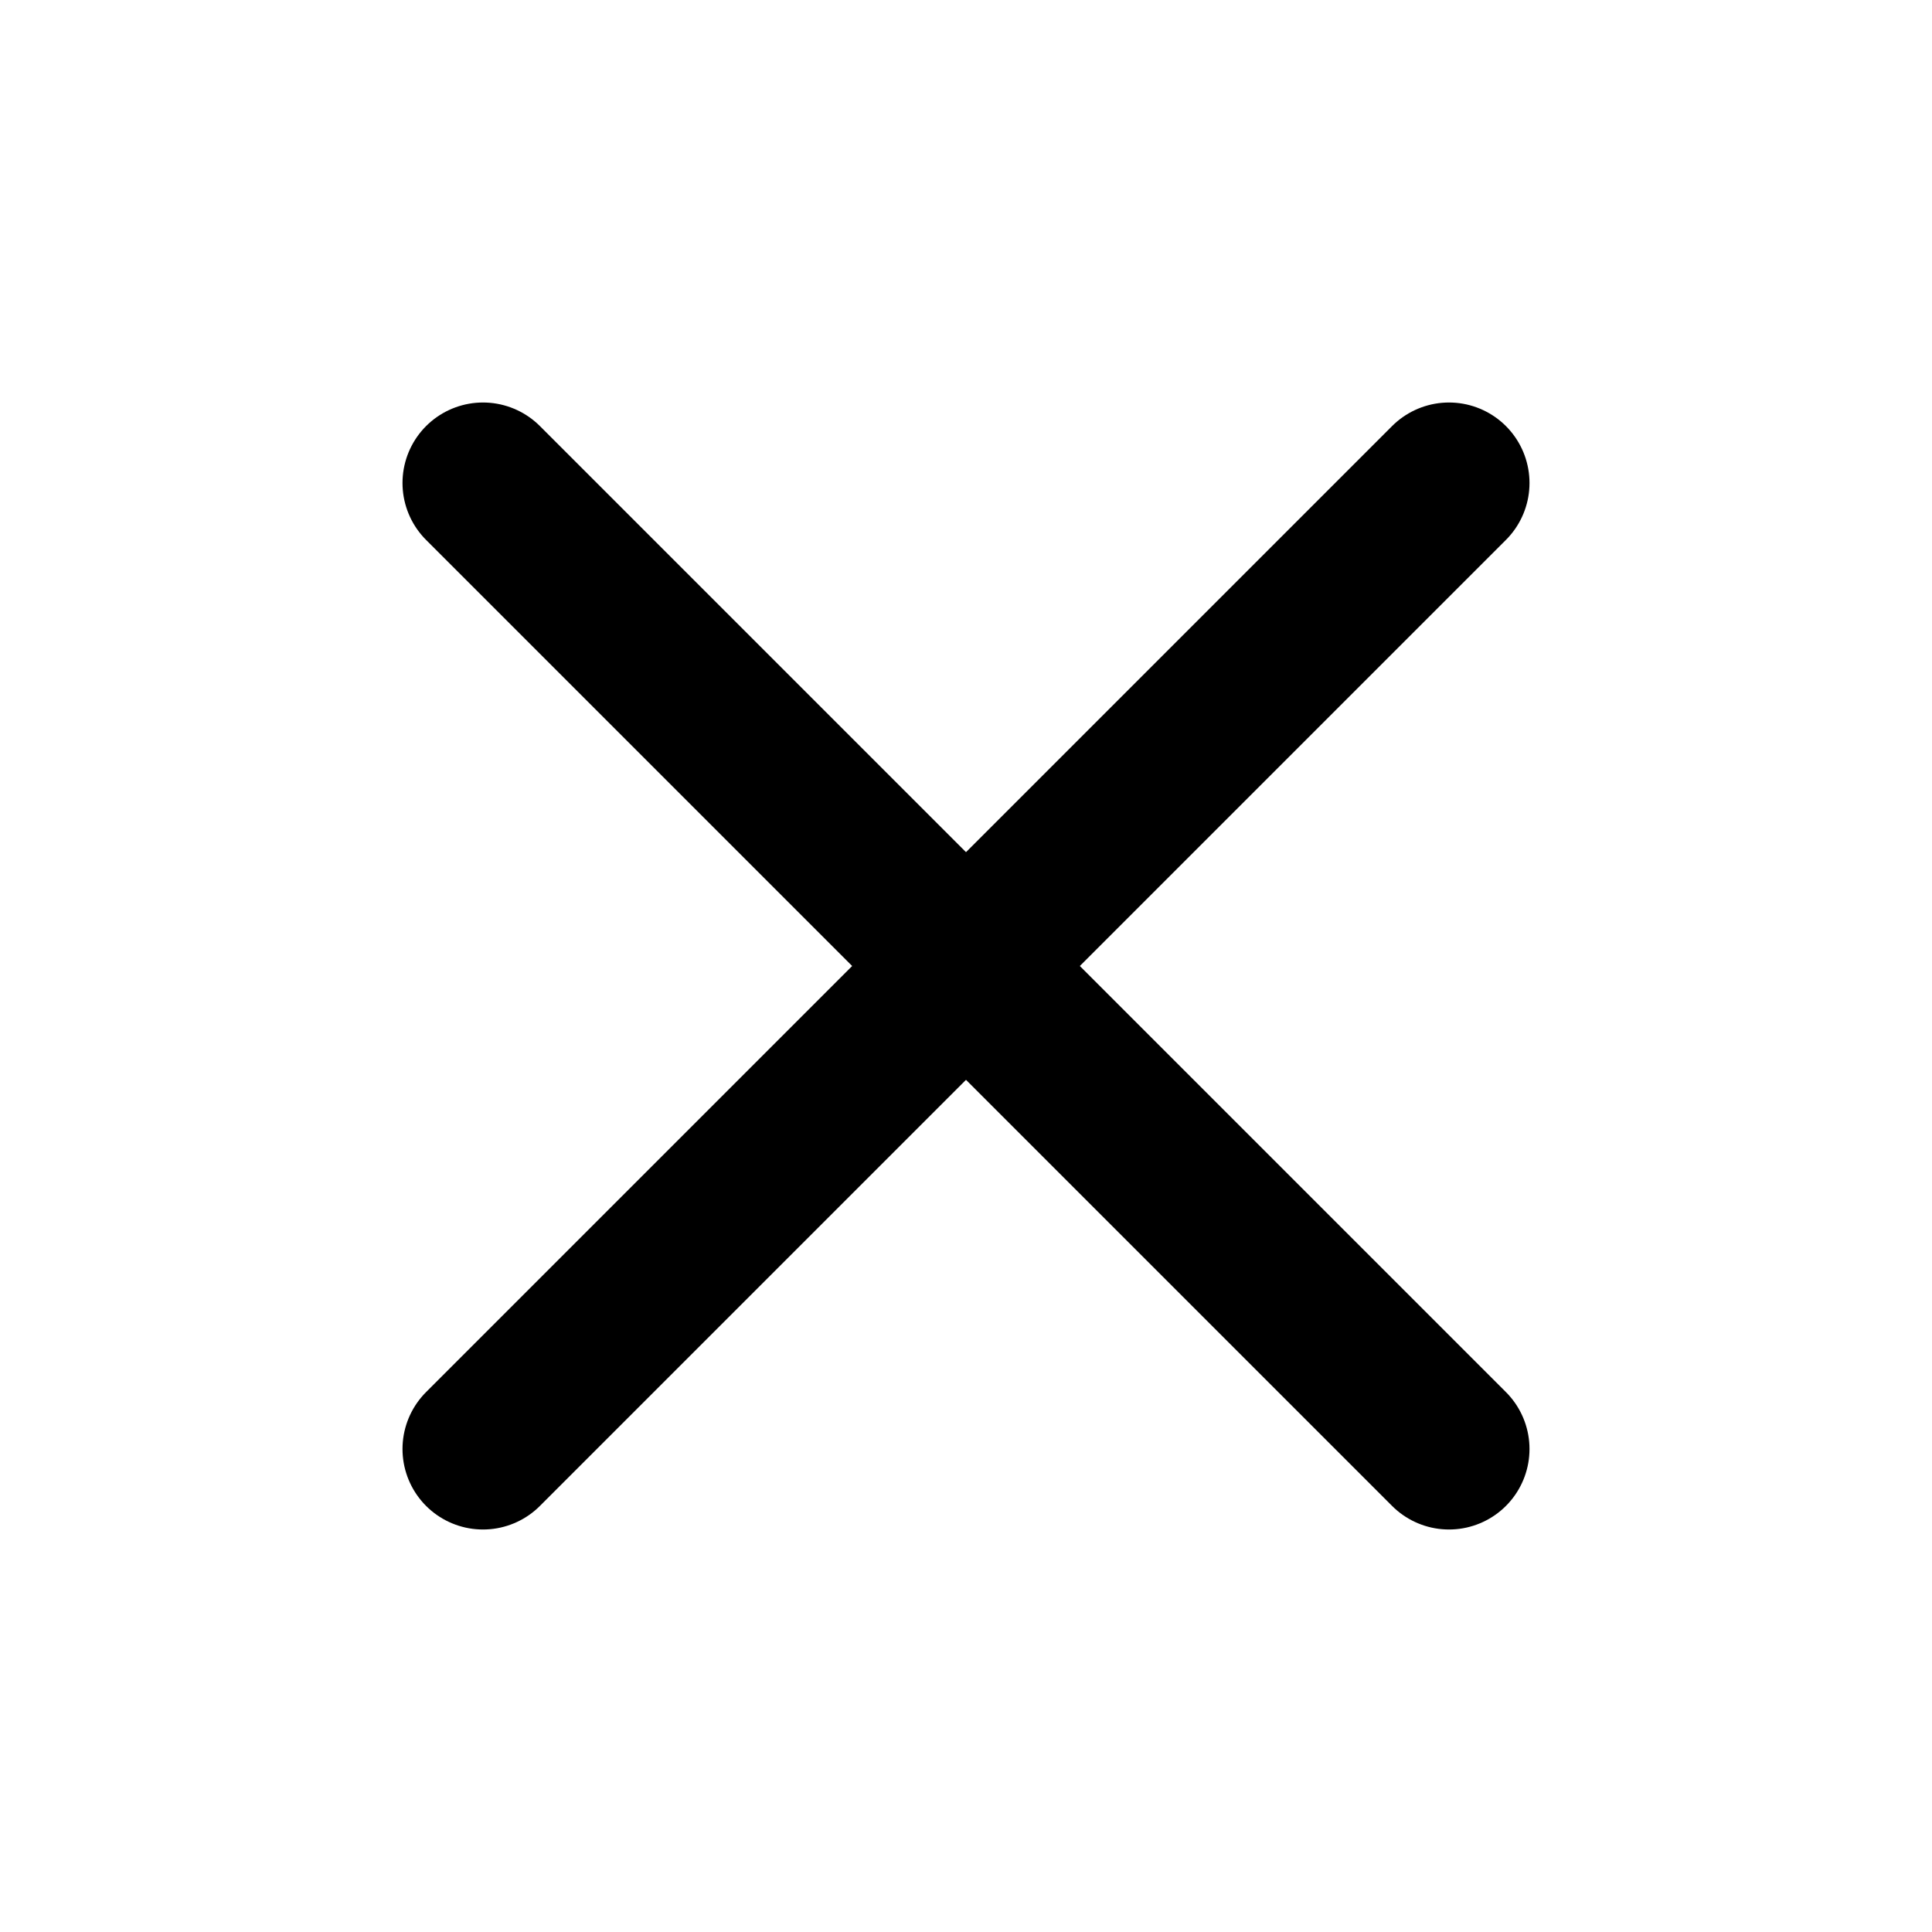
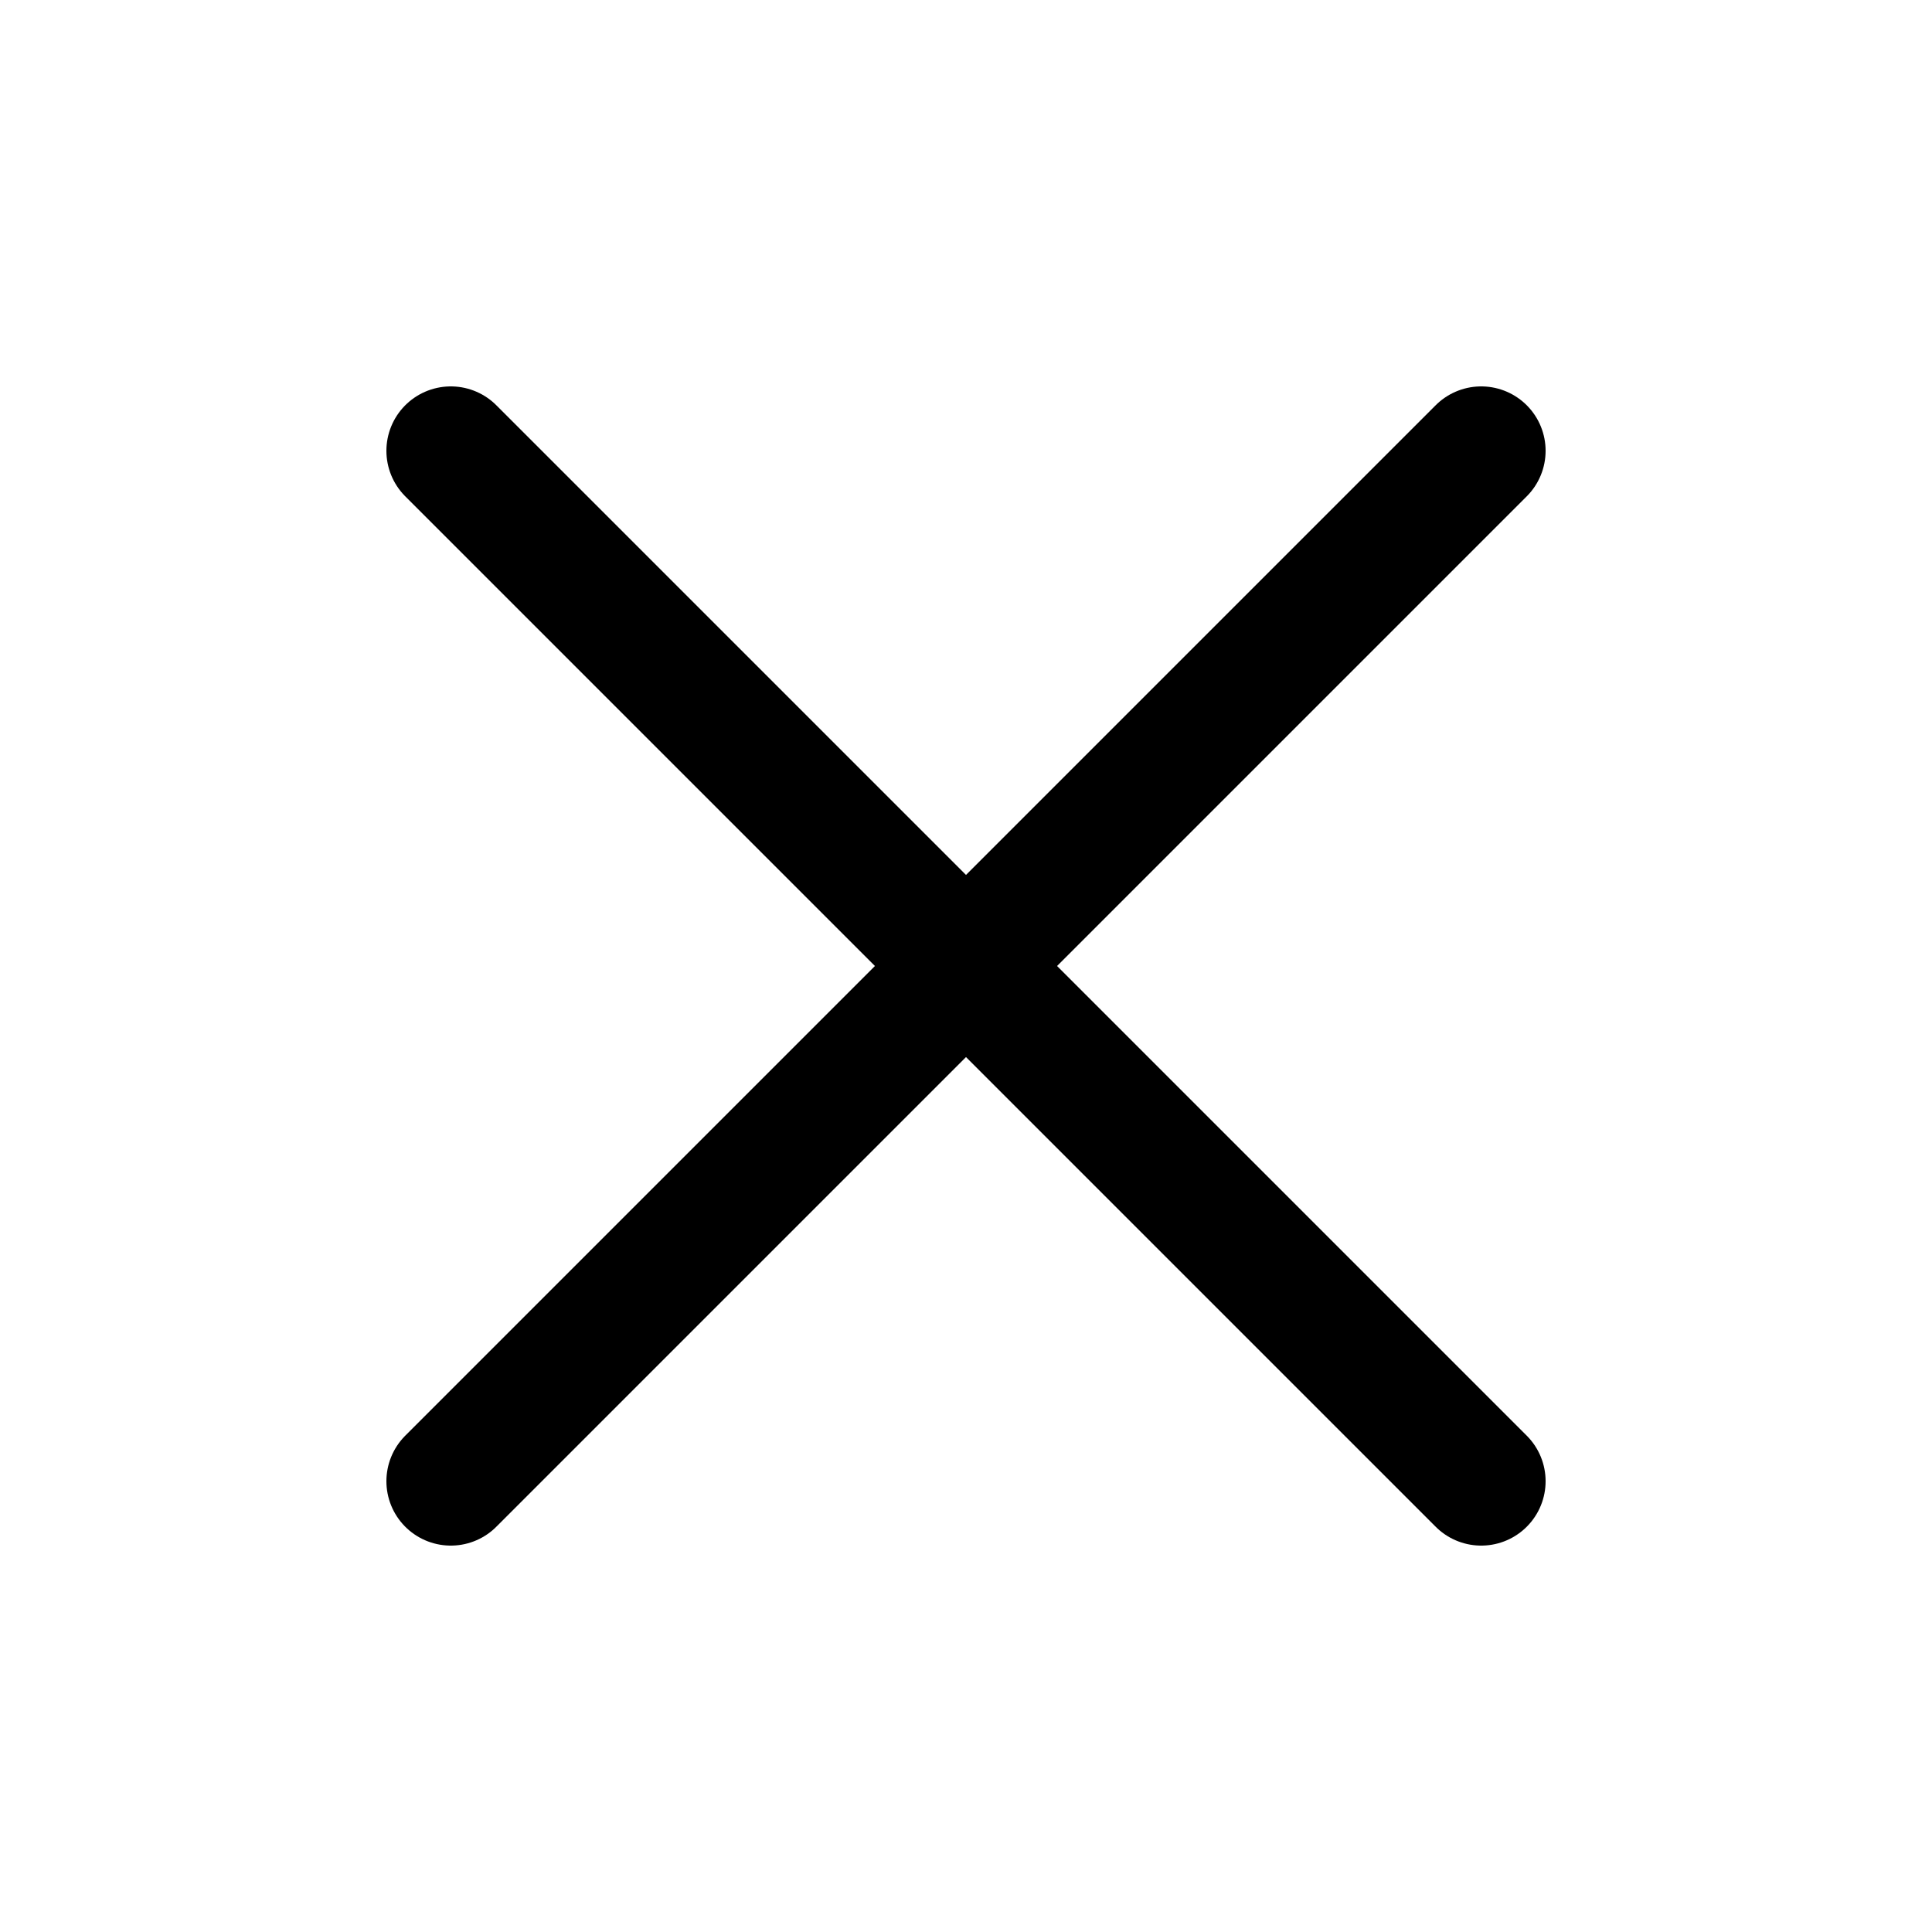
- <svg xmlns="http://www.w3.org/2000/svg" width="24" height="24" viewBox="0 0 24 24" fill="none" stroke="currentColor" stroke-width="2" stroke-linecap="round" stroke-linejoin="round">
-   <path d="M6 6l12 12" />
-   <path d="M18 6 6 18" />
+ <svg xmlns="http://www.w3.org/2000/svg" width="15" height="15" viewBox="0 0 15 15" fill="none" stroke="currentColor" stroke-width="1" stroke-linecap="round" stroke-linejoin="round">
+   <path d="m3.5 3.5 8 8" />
+   <path d="m11.5 3.5-8 8" />
</svg>
